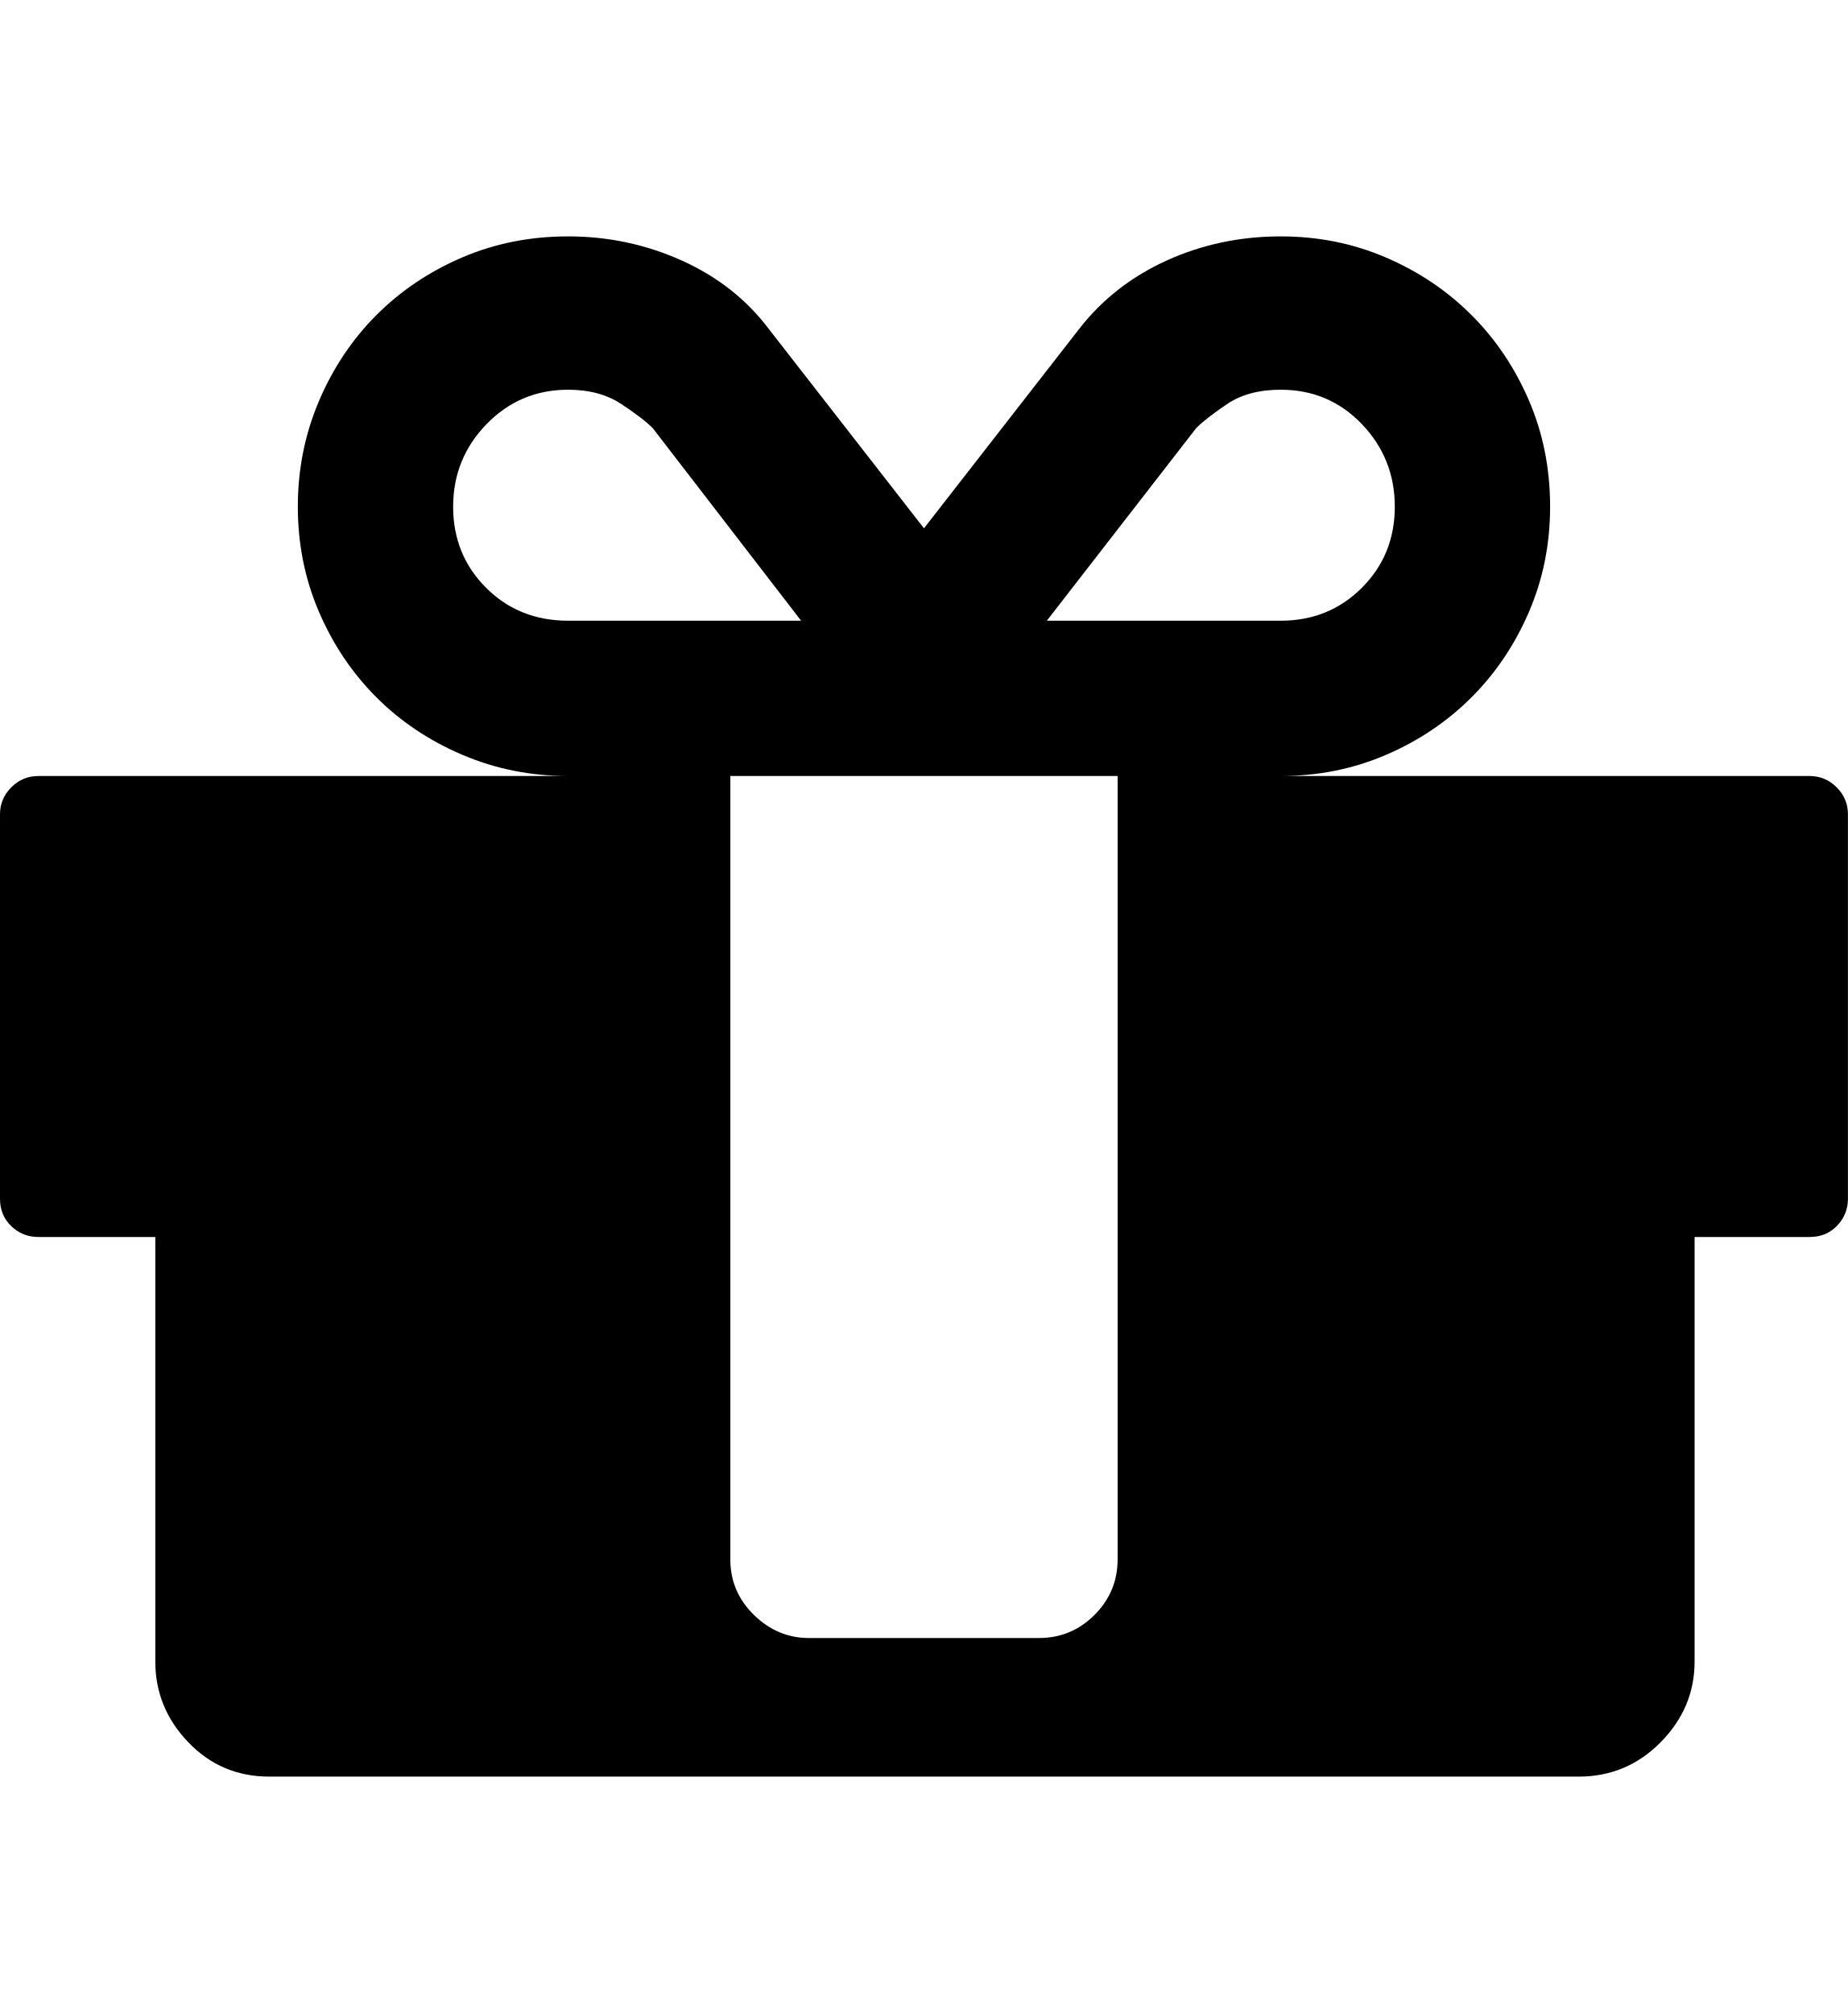
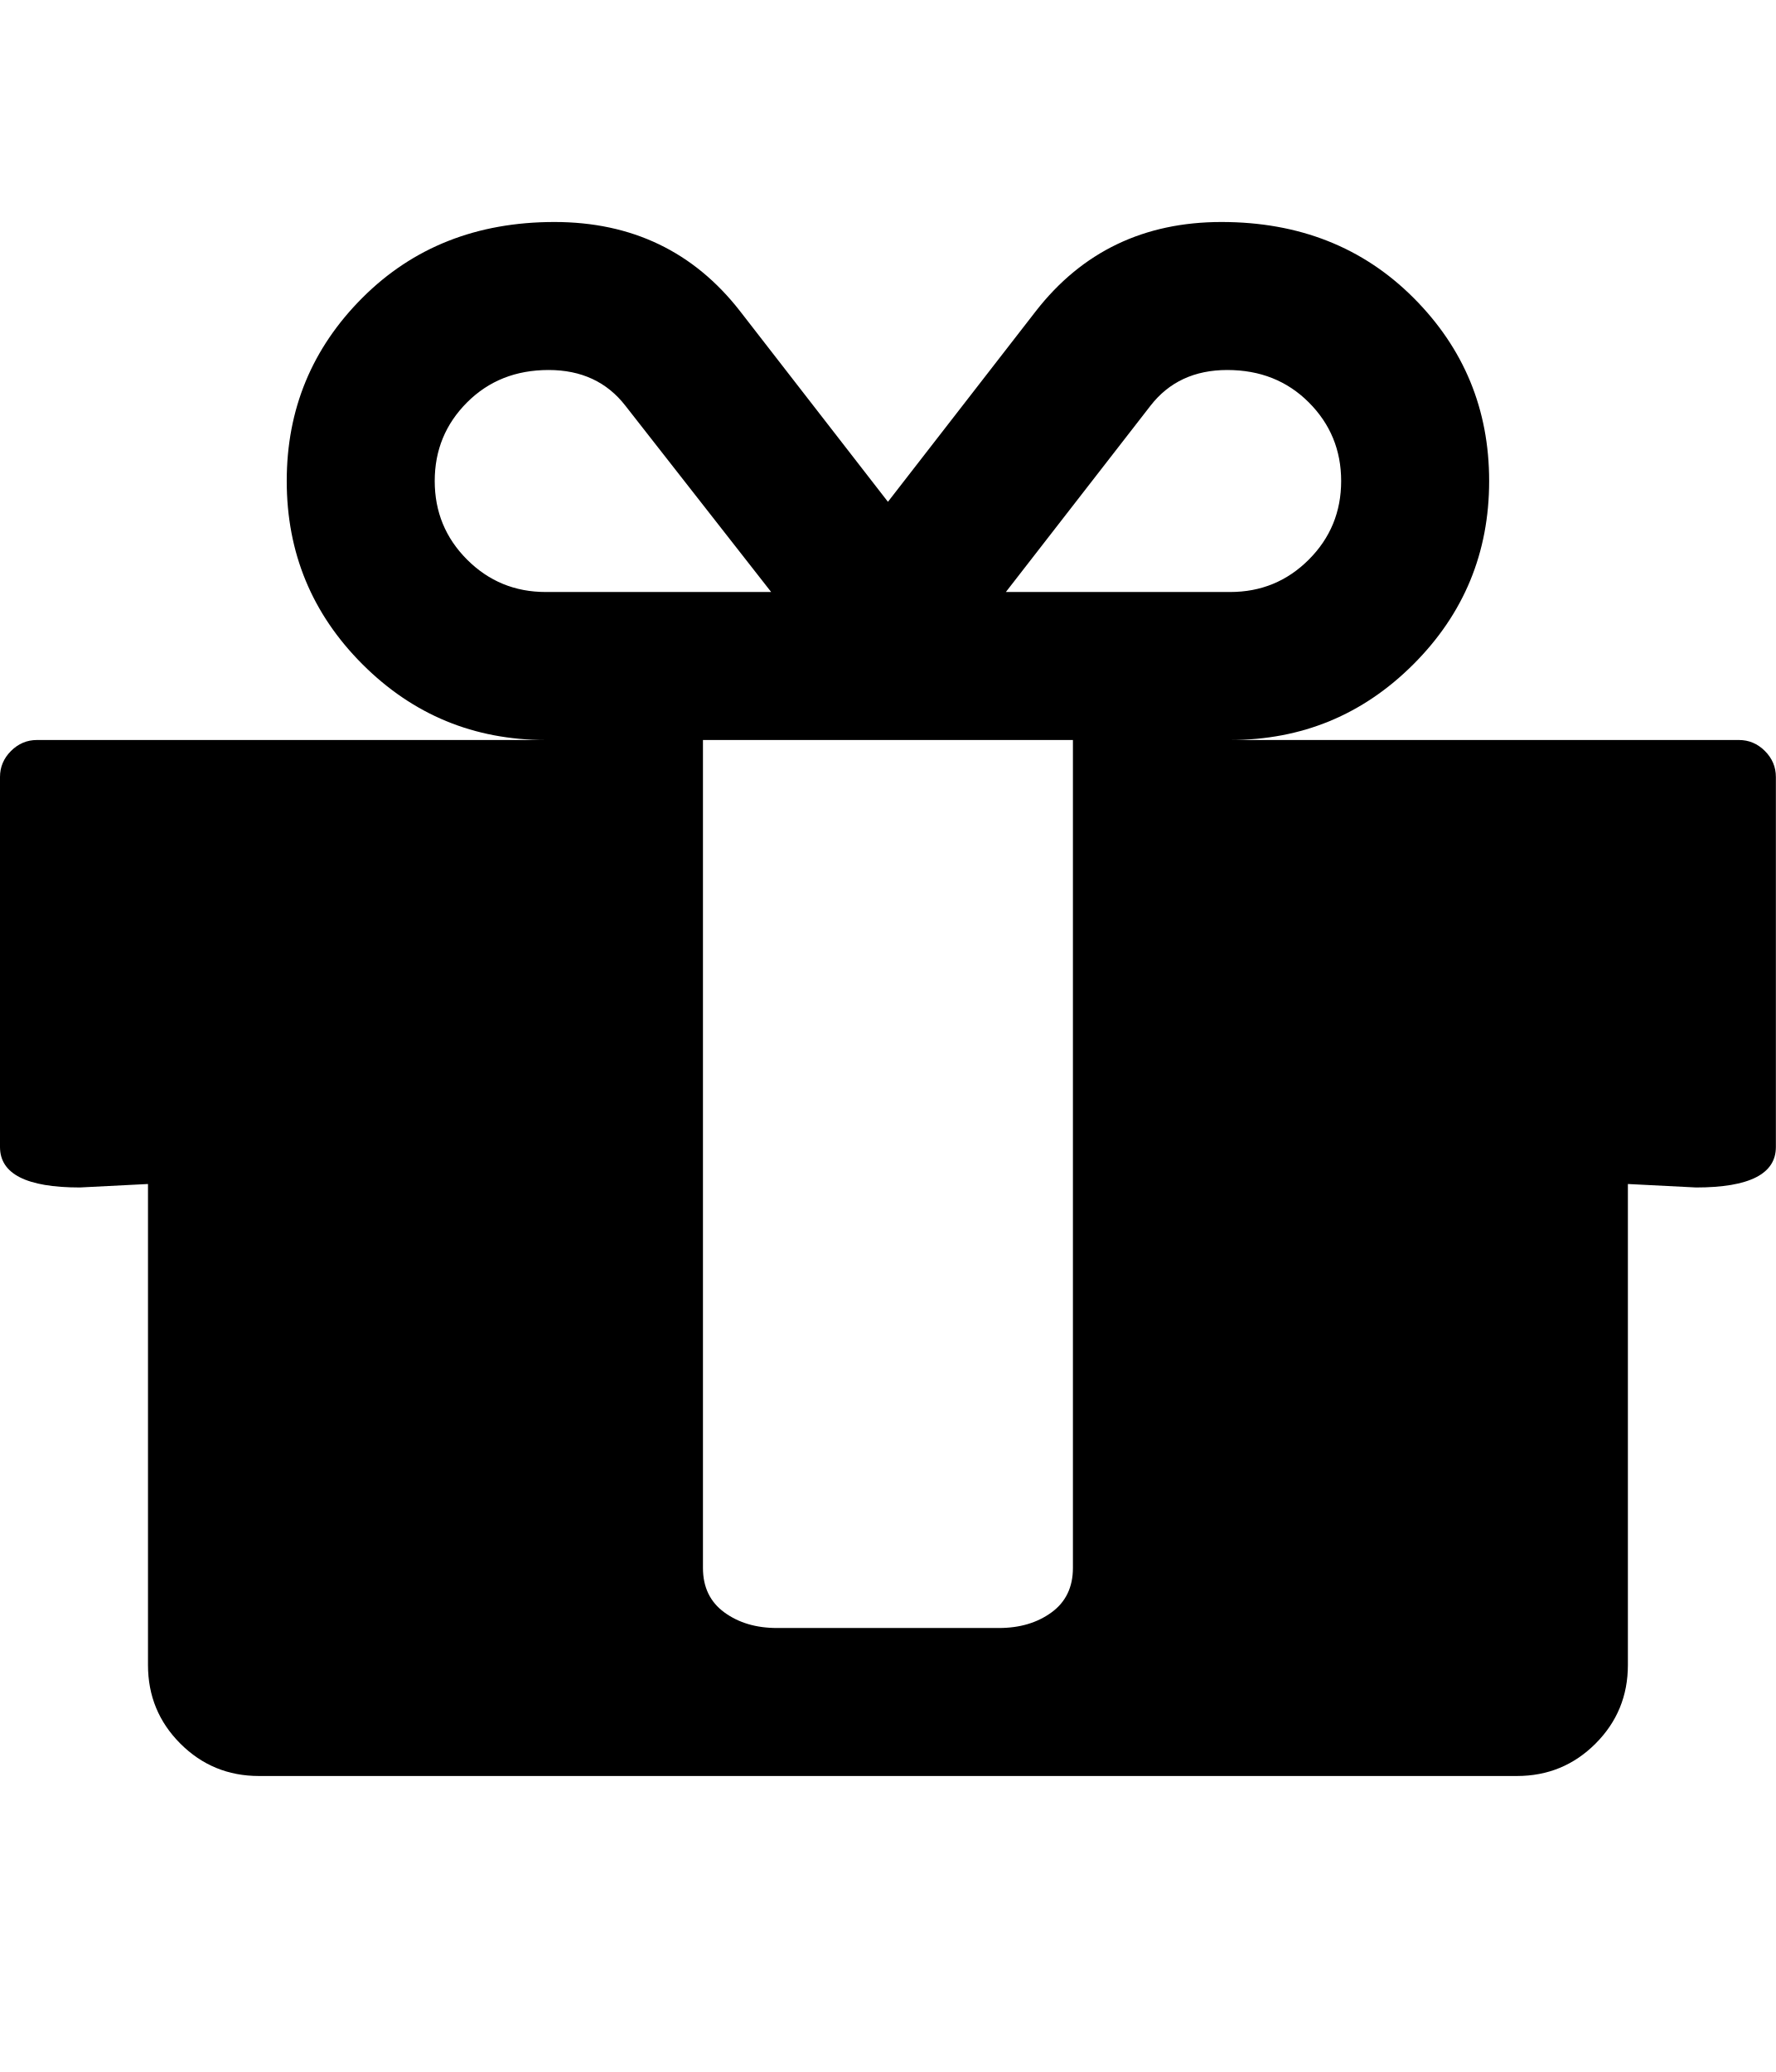
- <svg xmlns="http://www.w3.org/2000/svg" height="1000px" width="917.969px">
+ <svg xmlns="http://www.w3.org/2000/svg" height="1000px" width="857.143px">
  <g>
-     <path d="M0 595.459c0 0 0 -190.918 0 -190.918c0 -5.208 1.872 -9.684 5.615 -13.428c3.744 -3.743 8.22 -5.615 13.428 -5.615c0 0 263.184 0 263.184 0c-18.555 0 -36.052 -3.499 -52.491 -10.498c-16.438 -6.999 -30.68 -16.52 -42.724 -28.564c-12.045 -12.045 -21.566 -26.205 -28.565 -42.481c-6.998 -16.276 -10.498 -33.691 -10.498 -52.246c0 -18.555 3.5 -36.051 10.498 -52.49c6.999 -16.439 16.52 -30.681 28.565 -42.725c12.044 -12.044 26.204 -21.566 42.48 -28.564c16.276 -6.999 33.854 -10.498 52.735 -10.498c19.856 0 38.655 3.987 56.396 11.963c17.741 7.975 32.145 19.287 43.213 33.935c0 0 77.148 99.121 77.148 99.121c0 0 77.149 -99.121 77.149 -99.121c11.393 -14.648 25.879 -25.96 43.457 -33.935c17.578 -7.976 36.458 -11.963 56.64 -11.963c18.555 0 35.971 3.499 52.247 10.498c16.276 6.998 30.436 16.52 42.48 28.564c12.044 12.044 21.566 26.205 28.564 42.481c6.999 16.276 10.499 33.854 10.499 52.734c0 18.555 -3.5 35.97 -10.499 52.246c-6.998 16.276 -16.52 30.436 -28.564 42.481c-12.044 12.044 -26.204 21.565 -42.48 28.564c-16.276 6.999 -33.692 10.498 -52.247 10.498c0 0 262.696 0 262.696 0c5.208 0 9.684 1.872 13.428 5.615c3.743 3.744 5.615 8.22 5.615 13.428c0 0 0 190.918 0 190.918c0 5.208 -1.791 9.684 -5.371 13.428c-3.581 3.743 -8.138 5.615 -13.672 5.615c0 0 -57.129 0 -57.129 0c0 0 0 210.937 0 210.937c0 15.3 -5.615 28.646 -16.846 40.04c-11.23 11.393 -24.821 17.089 -40.771 17.089c0 0 -650.391 0 -650.391 0c-15.95 0 -29.378 -5.696 -40.283 -17.089c-10.905 -11.394 -16.358 -24.74 -16.358 -40.04c0 0 0 -210.937 0 -210.937c0 0 -58.105 0 -58.105 0c-5.208 0 -9.684 -1.79 -13.428 -5.371c-3.743 -3.581 -5.615 -8.138 -5.615 -13.672c0 0 0 0 0 0m225.098 -343.75c0 15.951 5.452 29.378 16.357 40.283c10.905 10.905 24.496 16.358 40.772 16.358c0 0 115.722 0 115.722 0c0 0 -73.73 -95.704 -73.73 -95.704c-3.255 -3.255 -8.464 -7.242 -15.625 -11.962c-7.162 -4.72 -15.951 -7.08 -26.367 -7.08c-15.951 0 -29.46 5.696 -40.528 17.089c-11.067 11.394 -16.601 25.065 -16.601 41.016c0 0 0 0 0 0m137.695 522.949c0 10.742 3.906 19.938 11.719 27.588c7.812 7.65 16.927 11.475 27.343 11.475c0 0 114.258 0 114.258 0c10.742 0 19.938 -3.825 27.588 -11.475c7.65 -7.65 11.475 -16.846 11.475 -27.588c0 0 0 -389.16 0 -389.16c0 0 -192.383 0 -192.383 0c0 0 0 389.16 0 389.16c0 0 0 0 0 0m157.227 -466.308c0 0 116.21 0 116.21 0c15.951 0 29.379 -5.453 40.284 -16.358c10.905 -10.905 16.357 -24.332 16.357 -40.283c0 -15.951 -5.452 -29.622 -16.357 -41.016c-10.905 -11.393 -24.333 -17.089 -40.284 -17.089c-10.742 0 -19.612 2.36 -26.611 7.08c-6.999 4.72 -12.126 8.707 -15.381 11.963c0 0 -74.218 95.703 -74.218 95.703" />
+     <path d="M38.504 573.103c-25.67 0 -38.504 -6.51 -38.504 -19.531c0 0 0 -178.572 0 -178.572c0 -4.836 1.767 -9.021 5.301 -12.555c3.534 -3.535 7.719 -5.302 12.556 -5.302c0 0 245.535 0 245.535 0c-34.598 0 -64.081 -12.184 -88.448 -36.551c-24.368 -24.368 -36.552 -53.851 -36.552 -88.449c0 -34.598 12.184 -64.081 36.552 -88.448c24.367 -24.368 55.245 -36.552 92.634 -36.552c37.388 0 67.243 14.323 89.564 42.969c0 0 71.429 92.076 71.429 92.076c0 0 71.429 -92.076 71.429 -92.076c22.321 -28.646 52.176 -42.969 89.564 -42.969c37.389 0 68.267 12.184 92.634 36.552c24.368 24.367 36.552 53.85 36.552 88.448c0 34.598 -12.184 64.081 -36.552 88.449c-24.367 24.367 -53.85 36.551 -88.448 36.551c0 0 245.535 0 245.535 0c4.837 0 9.022 1.767 12.556 5.302c3.534 3.534 5.301 7.719 5.301 12.555c0 0 0 178.572 0 178.572c0 13.021 -12.834 19.531 -38.504 19.531c0 0 -32.924 -1.674 -32.924 -1.674c0 0 0 232.143 0 232.143c0 14.881 -5.209 27.53 -15.625 37.946c-10.417 10.417 -23.066 15.625 -37.947 15.625c0 0 -607.142 0 -607.142 0c-14.881 0 -27.53 -5.208 -37.947 -15.625c-10.417 -10.416 -15.625 -23.065 -15.625 -37.946c0 0 0 -232.143 0 -232.143c0 0 -32.924 1.674 -32.924 1.674m608.817 -340.96c0 -14.881 -5.208 -27.53 -15.625 -37.946c-10.417 -10.417 -23.531 -15.625 -39.342 -15.625c-15.811 0 -28.18 5.766 -37.109 17.299c0 0 -69.754 89.844 -69.754 89.844c0 0 108.259 0 108.259 0c14.88 0 27.529 -5.209 37.946 -15.625c10.417 -10.417 15.625 -23.066 15.625 -37.947c0 0 0 0 0 0m-383.929 53.572c0 0 108.817 0 108.817 0c0 0 -70.312 -89.844 -70.312 -89.844c-8.929 -11.533 -21.299 -17.299 -37.11 -17.299c-15.811 0 -28.924 5.208 -39.341 15.625c-10.417 10.416 -15.625 23.065 -15.625 37.946c0 14.881 5.208 27.53 15.625 37.947c10.417 10.416 23.065 15.625 37.946 15.625c0 0 0 0 0 0m254.465 470.982c0 0 0 -399.554 0 -399.554c0 0 -178.572 0 -178.572 0c0 0 0 399.554 0 399.554c0 9.3 3.441 16.462 10.324 21.484c6.882 5.022 15.346 7.534 25.391 7.534c0 0 107.142 0 107.142 0c10.045 0 18.509 -2.512 25.391 -7.534c6.882 -5.022 10.324 -12.184 10.324 -21.484c0 0 0 0 0 0" />
  </g>
</svg>
